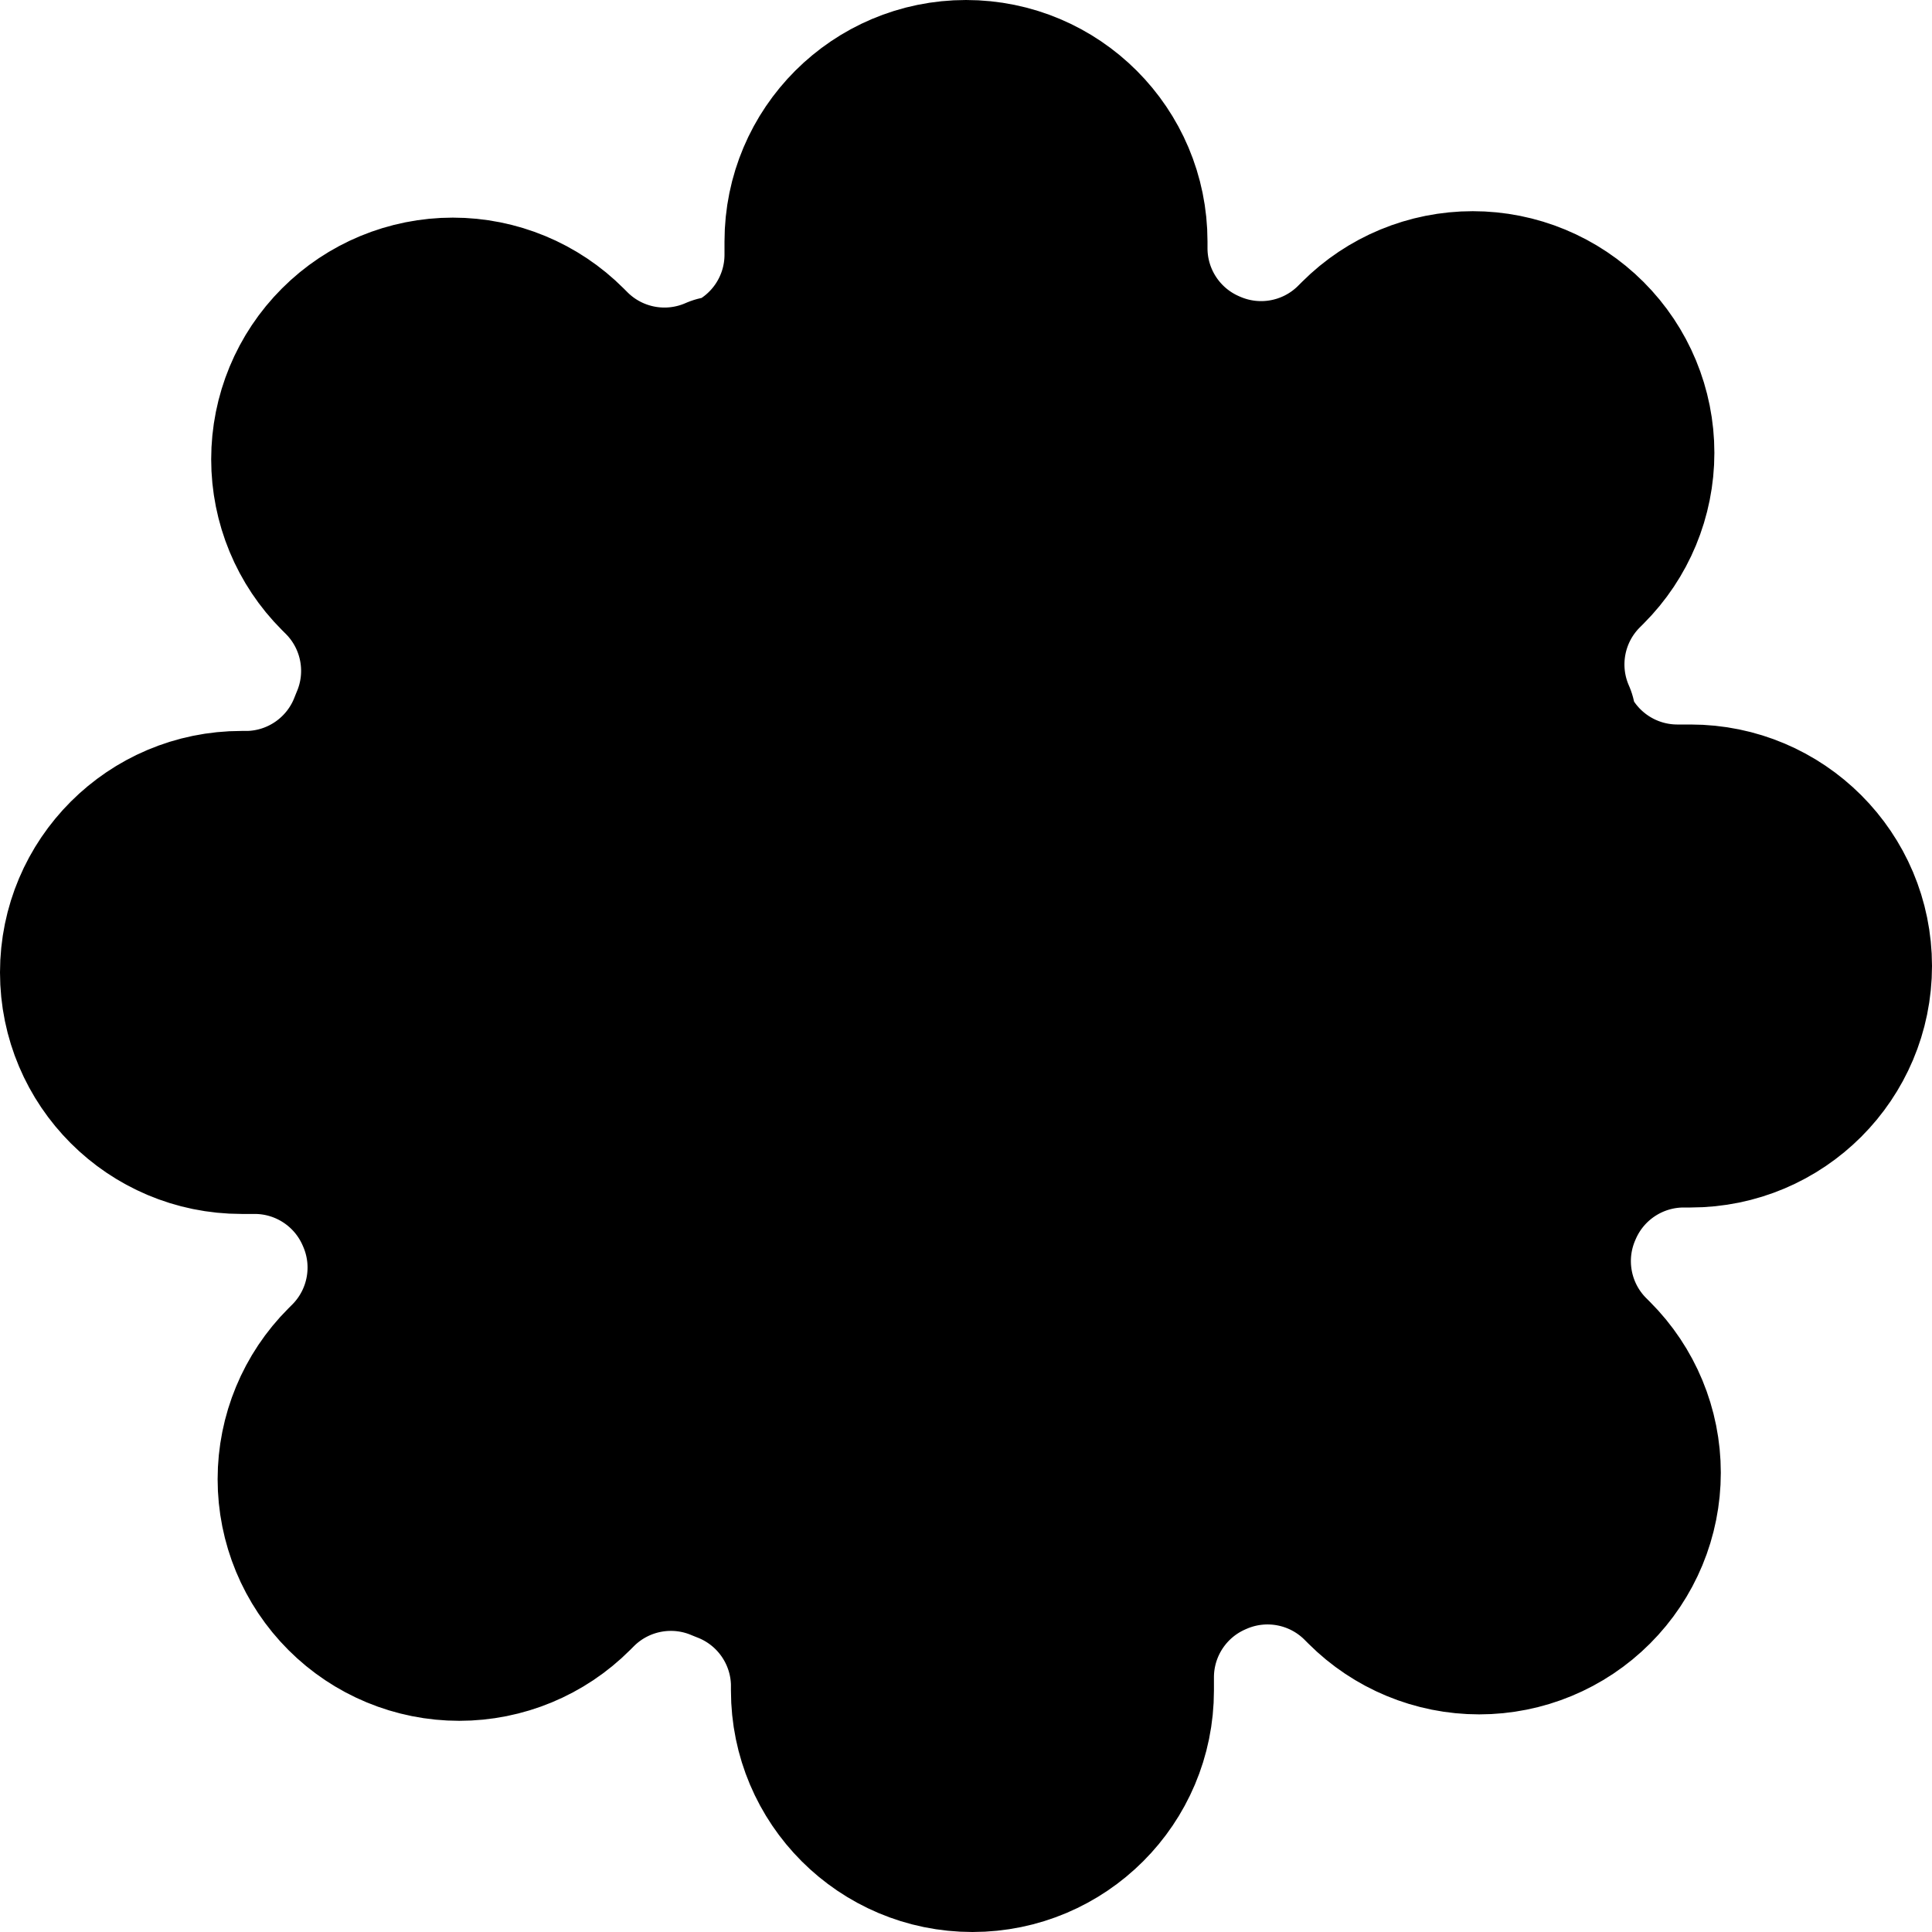
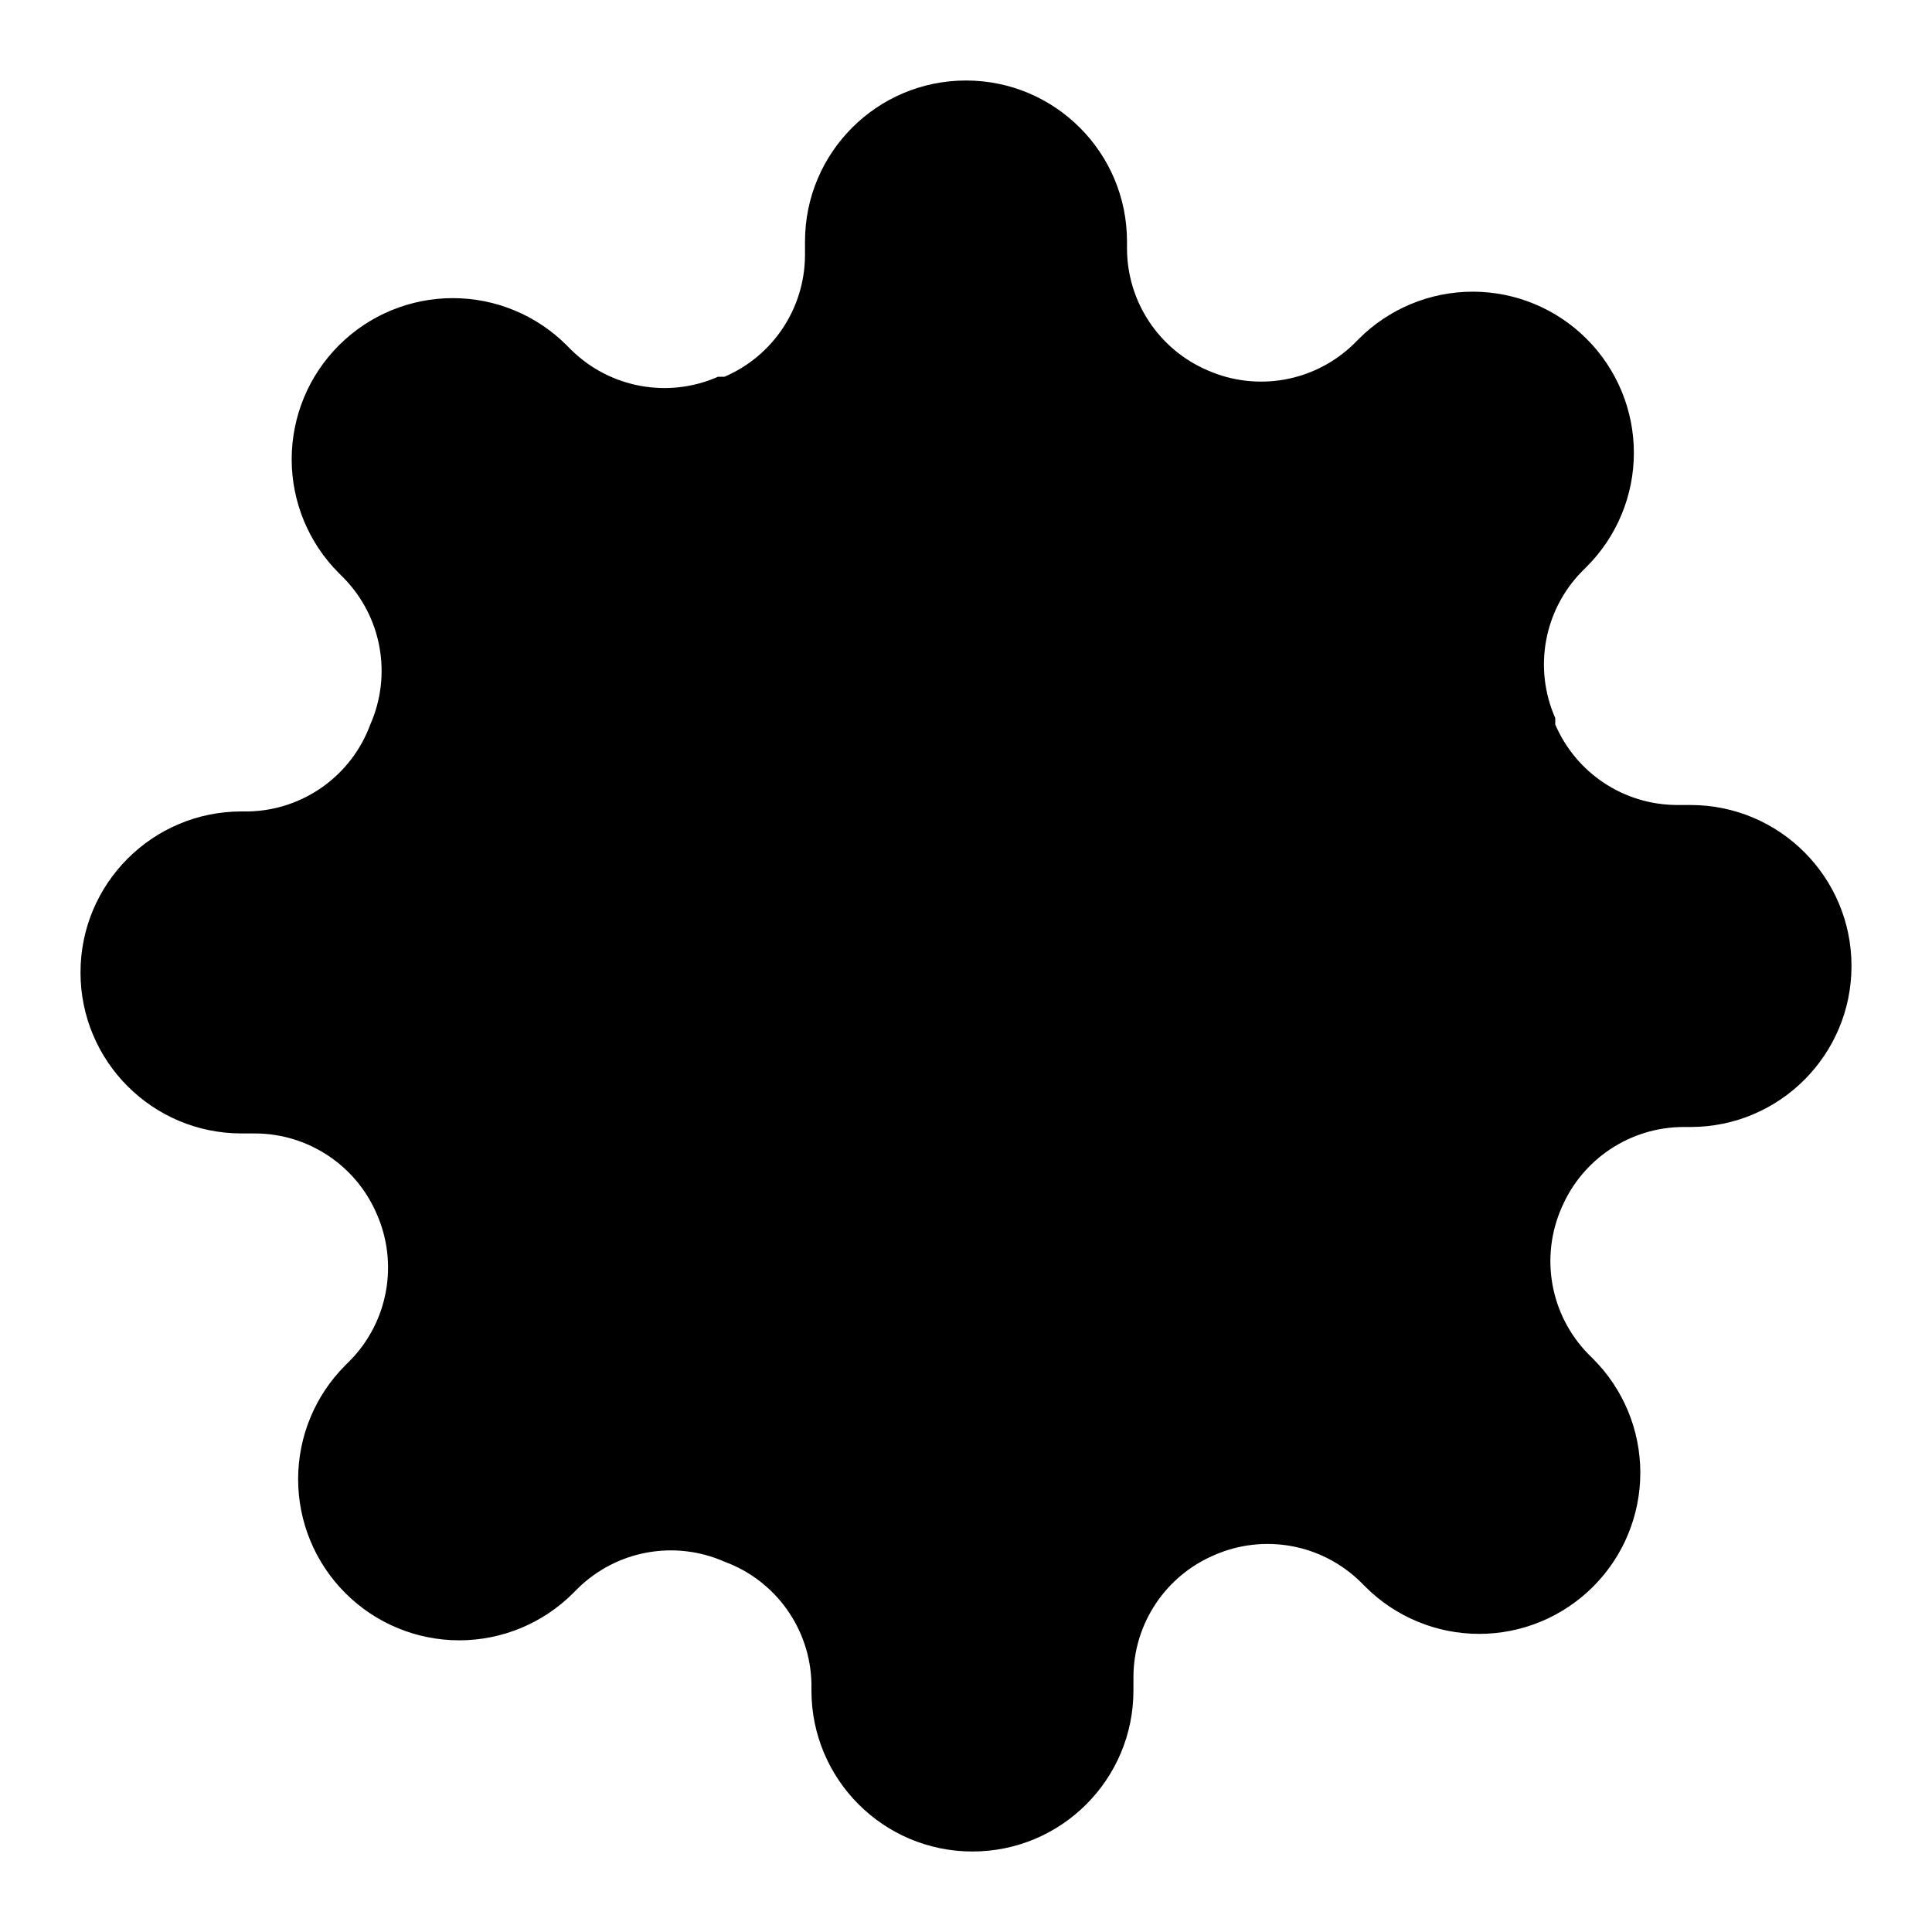
- <svg xmlns="http://www.w3.org/2000/svg" width="24" height="24" viewBox="0 0 24 24" stroke="currentColor" stroke-width="2" stroke-linecap="round" stroke-linejoin="round" className="feather feather-activity">
+ <svg xmlns="http://www.w3.org/2000/svg" width="24" height="24" viewBox="0 0 24 24" strokeWidth="2" stroke-linecap="round" stroke-linejoin="round" className="feather feather-activity">
  <circle cx="12" cy="12" r="3" />
  <path d="M19.4 15a1.65 1.65 0 0 0 .33 1.82l.06.06a2 2 0 0 1 0 2.83 2 2 0 0 1-2.83 0l-.06-.06a1.65 1.65 0 0 0-1.82-.33 1.65 1.65 0 0 0-1 1.51V21a2 2 0 0 1-2 2 2 2 0 0 1-2-2v-.09A1.65 1.65 0 0 0 9 19.4a1.65 1.65 0 0 0-1.82.33l-.06.06a2 2 0 0 1-2.83 0 2 2 0 0 1 0-2.83l.06-.06a1.65 1.65 0 0 0 .33-1.82 1.65 1.65 0 0 0-1.51-1H3a2 2 0 0 1-2-2 2 2 0 0 1 2-2h.09A1.65 1.65 0 0 0 4.6 9a1.65 1.65 0 0 0-.33-1.82l-.06-.06a2 2 0 0 1 0-2.83 2 2 0 0 1 2.83 0l.06.06a1.65 1.65 0 0 0 1.82.33H9a1.65 1.65 0 0 0 1-1.51V3a2 2 0 0 1 2-2 2 2 0 0 1 2 2v.09a1.65 1.65 0 0 0 1 1.51 1.65 1.65 0 0 0 1.82-.33l.06-.06a2 2 0 0 1 2.83 0 2 2 0 0 1 0 2.83l-.06.06a1.65 1.65 0 0 0-.33 1.82V9a1.65 1.65 0 0 0 1.51 1H21a2 2 0 0 1 2 2 2 2 0 0 1-2 2h-.09a1.65 1.65 0 0 0-1.51 1z" />
</svg>
